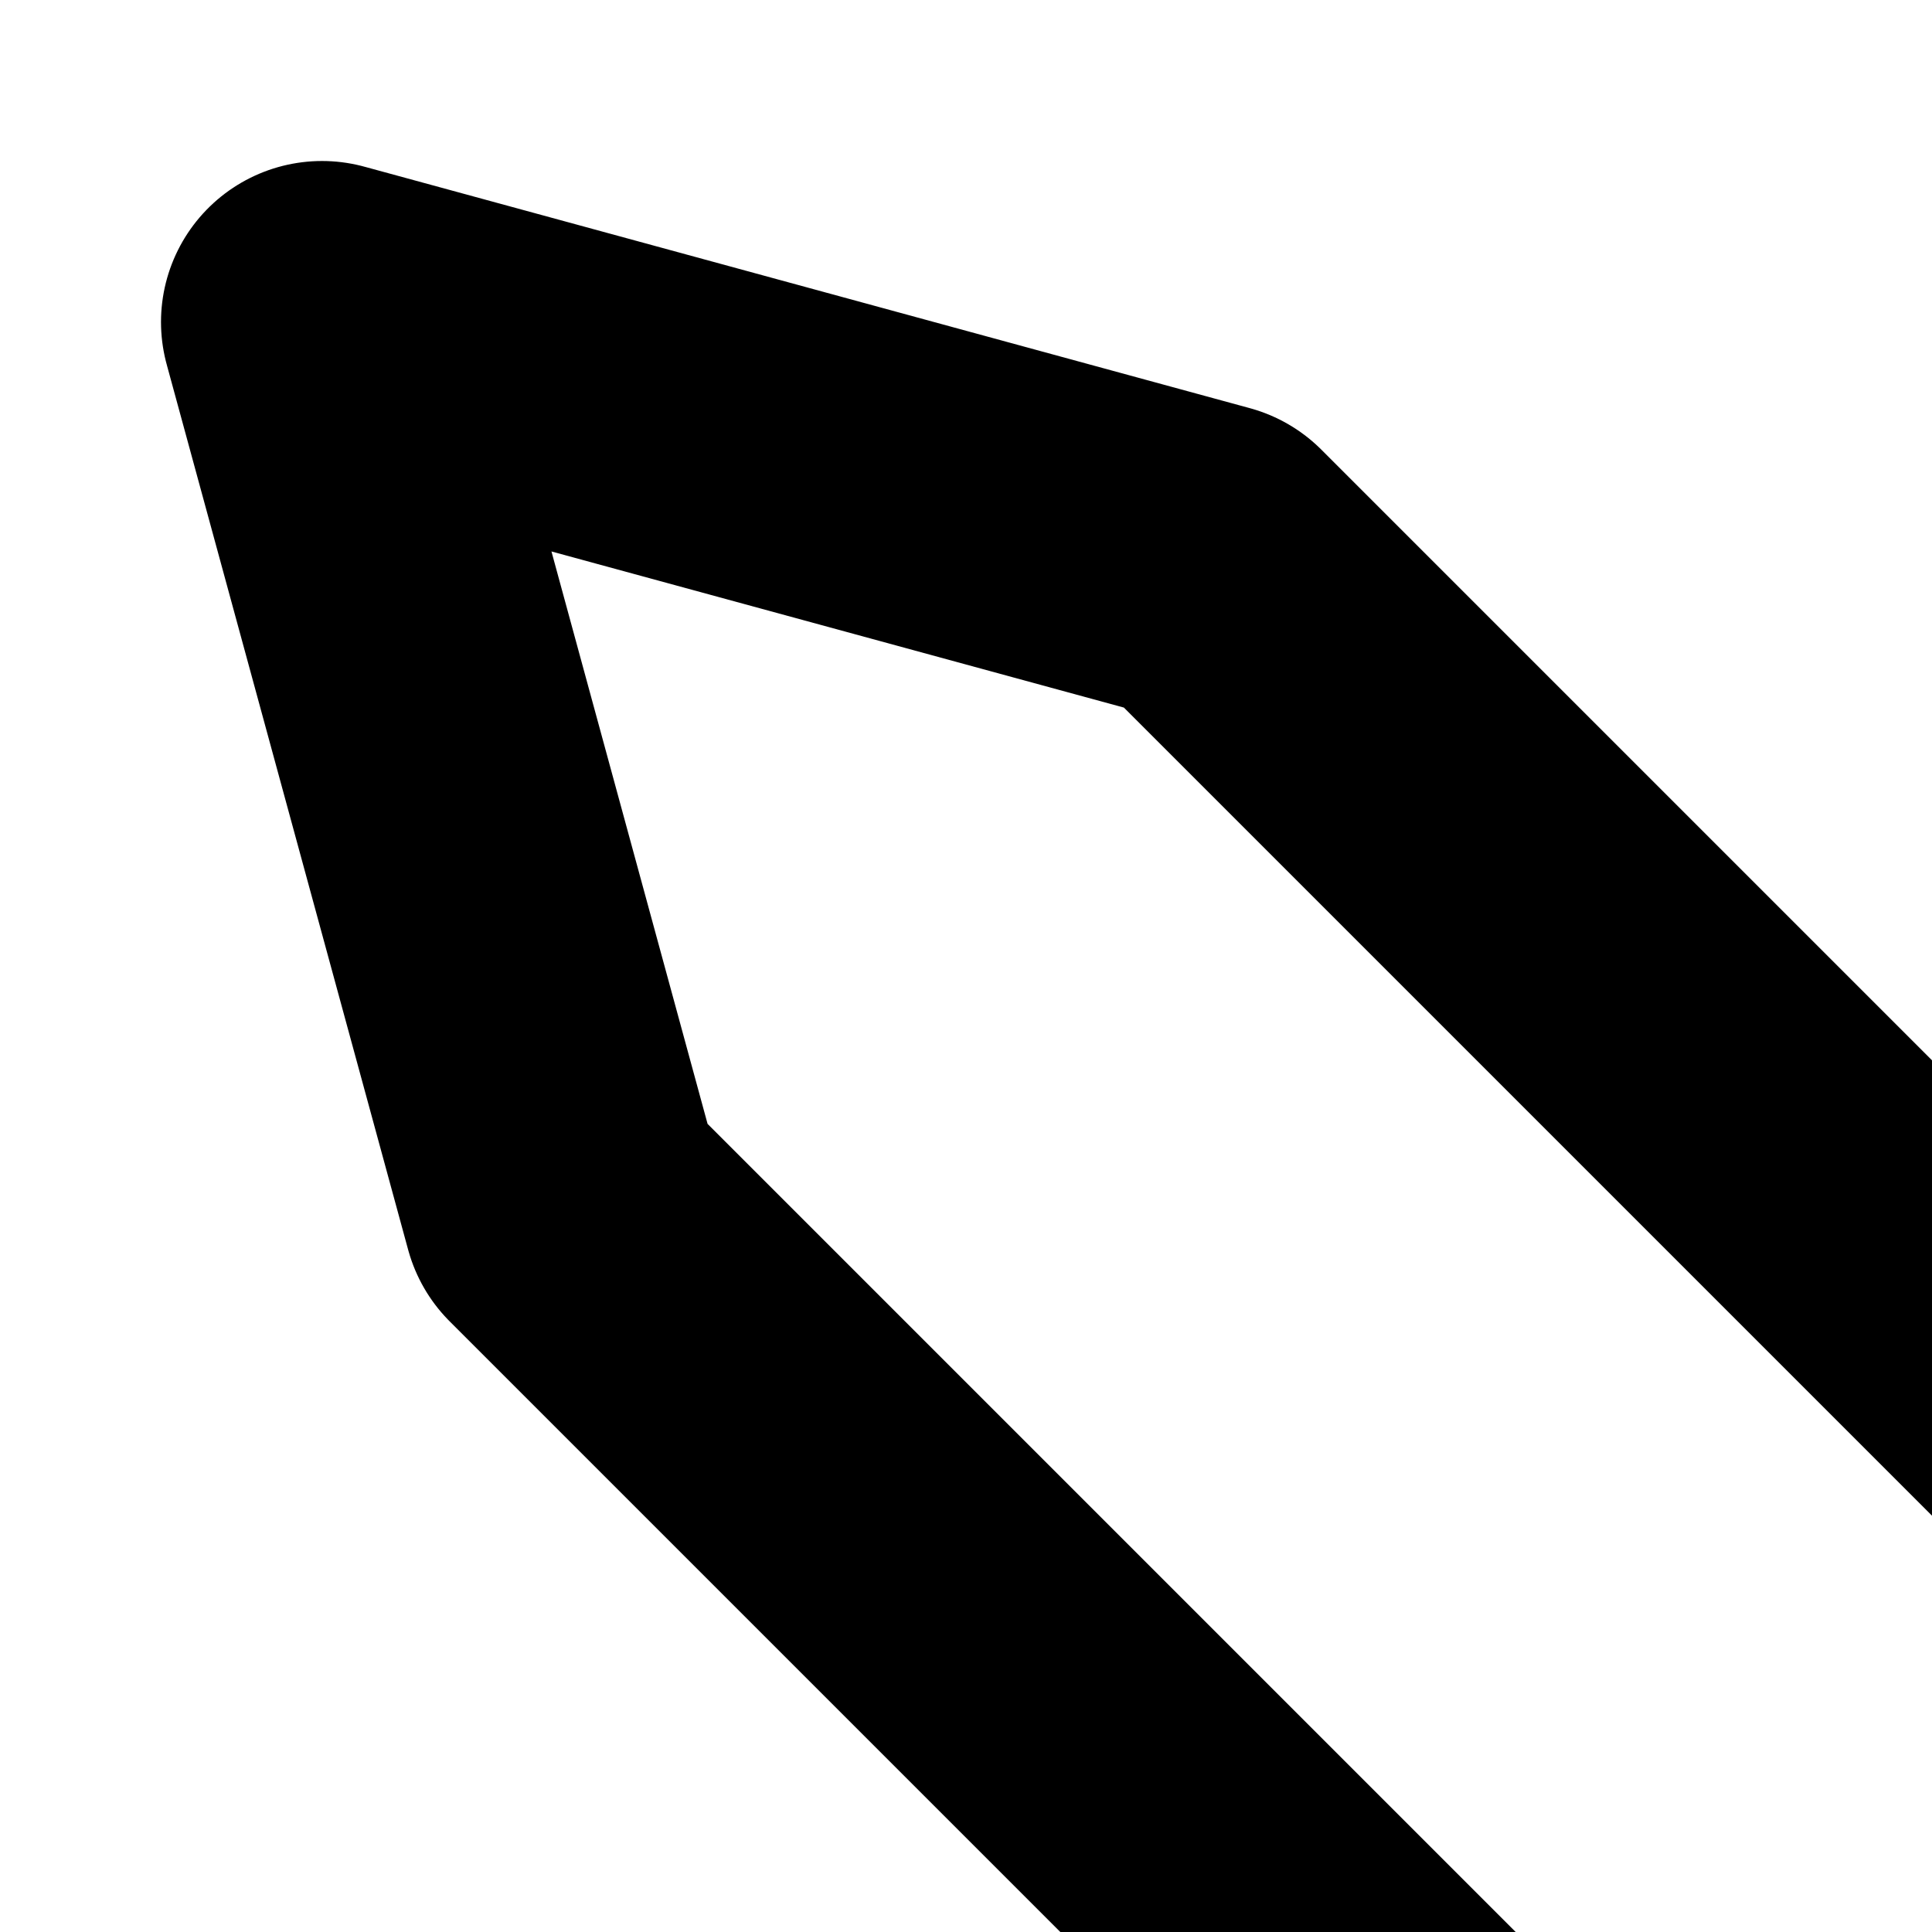
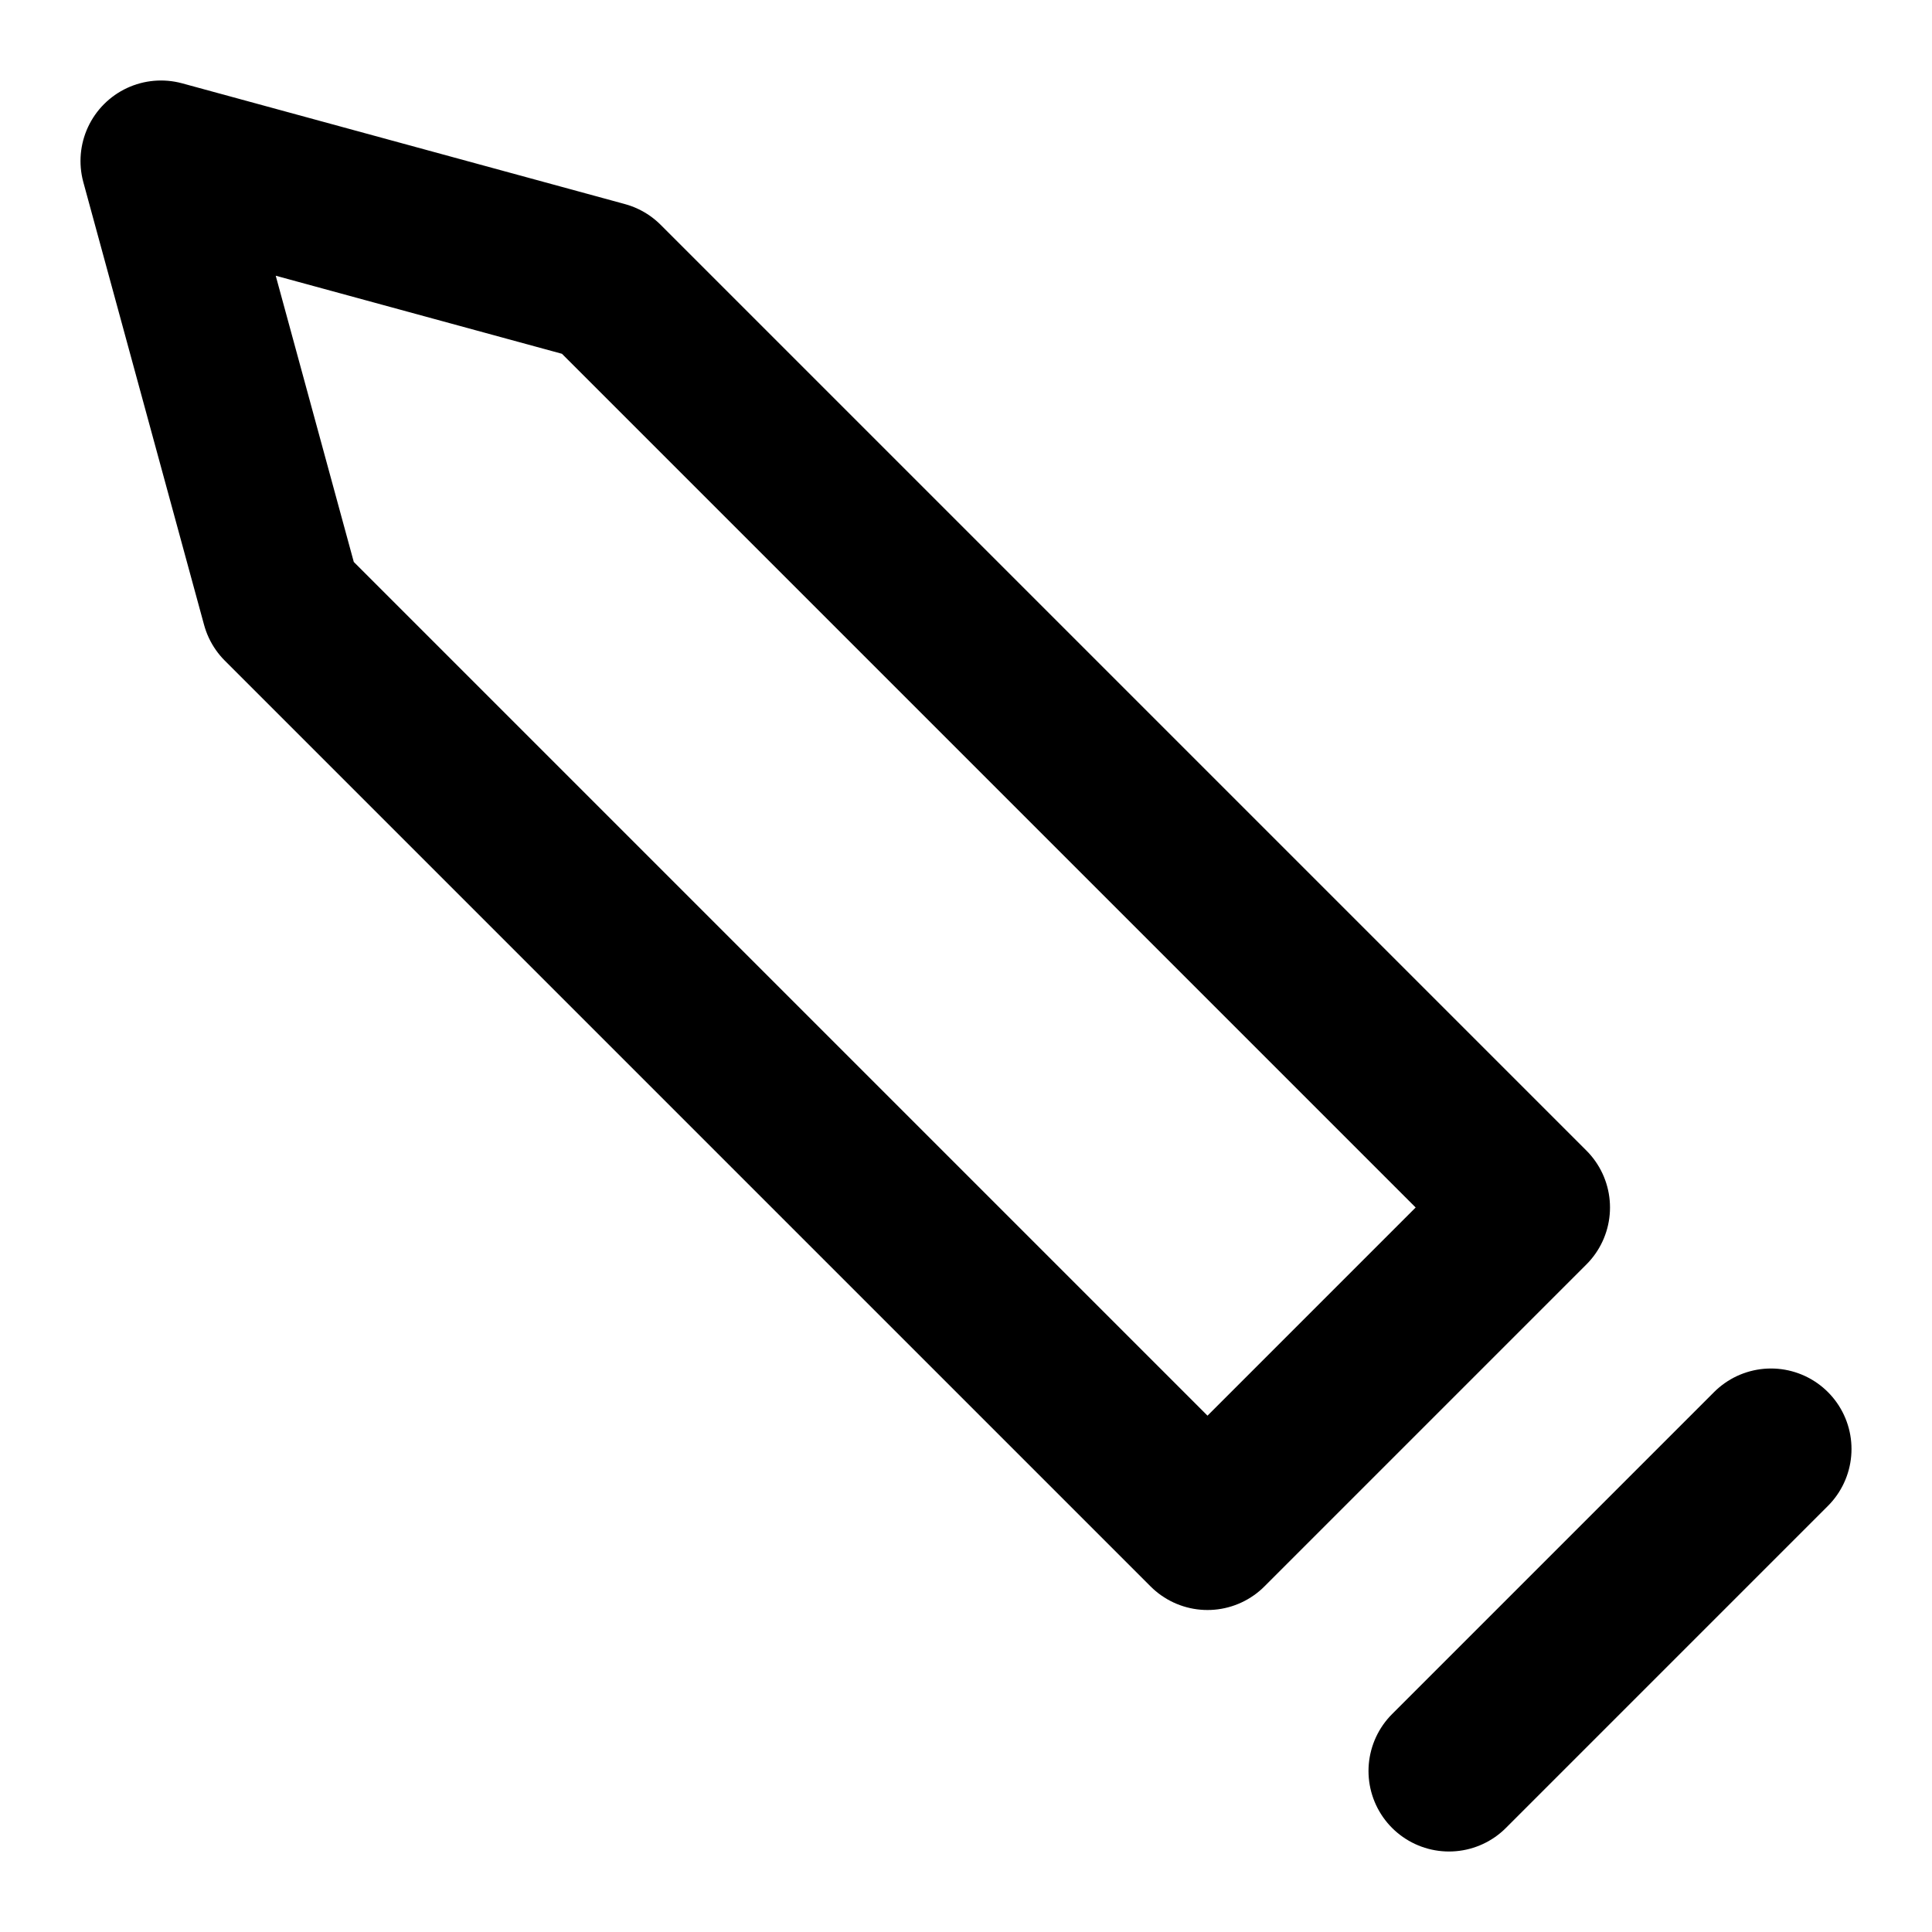
- <svg xmlns="http://www.w3.org/2000/svg" version="1.1" id="Layer_1" x="0px" y="0px" viewBox="0 0 12 12" style="enable-background:new 0 0 12 12;" xml:space="preserve">
+ <svg xmlns="http://www.w3.org/2000/svg" version="1.1" id="Layer_1" x="0px" y="0px" viewBox="0 0 24 24" style="enable-background:new 0 0 24 24;" xml:space="preserve">
  <style type="text/css">
	.st0{fill:none;stroke:#000000;stroke-width:2;stroke-linecap:round;stroke-linejoin:round;}
</style>
  <line class="st0" x1="22" y1="18" x2="18" y2="22" />
  <path class="st0" d="M3.5,7.5L15,19l4-4L7.5,3.5L2,2L3.5,7.5z" />
</svg>
